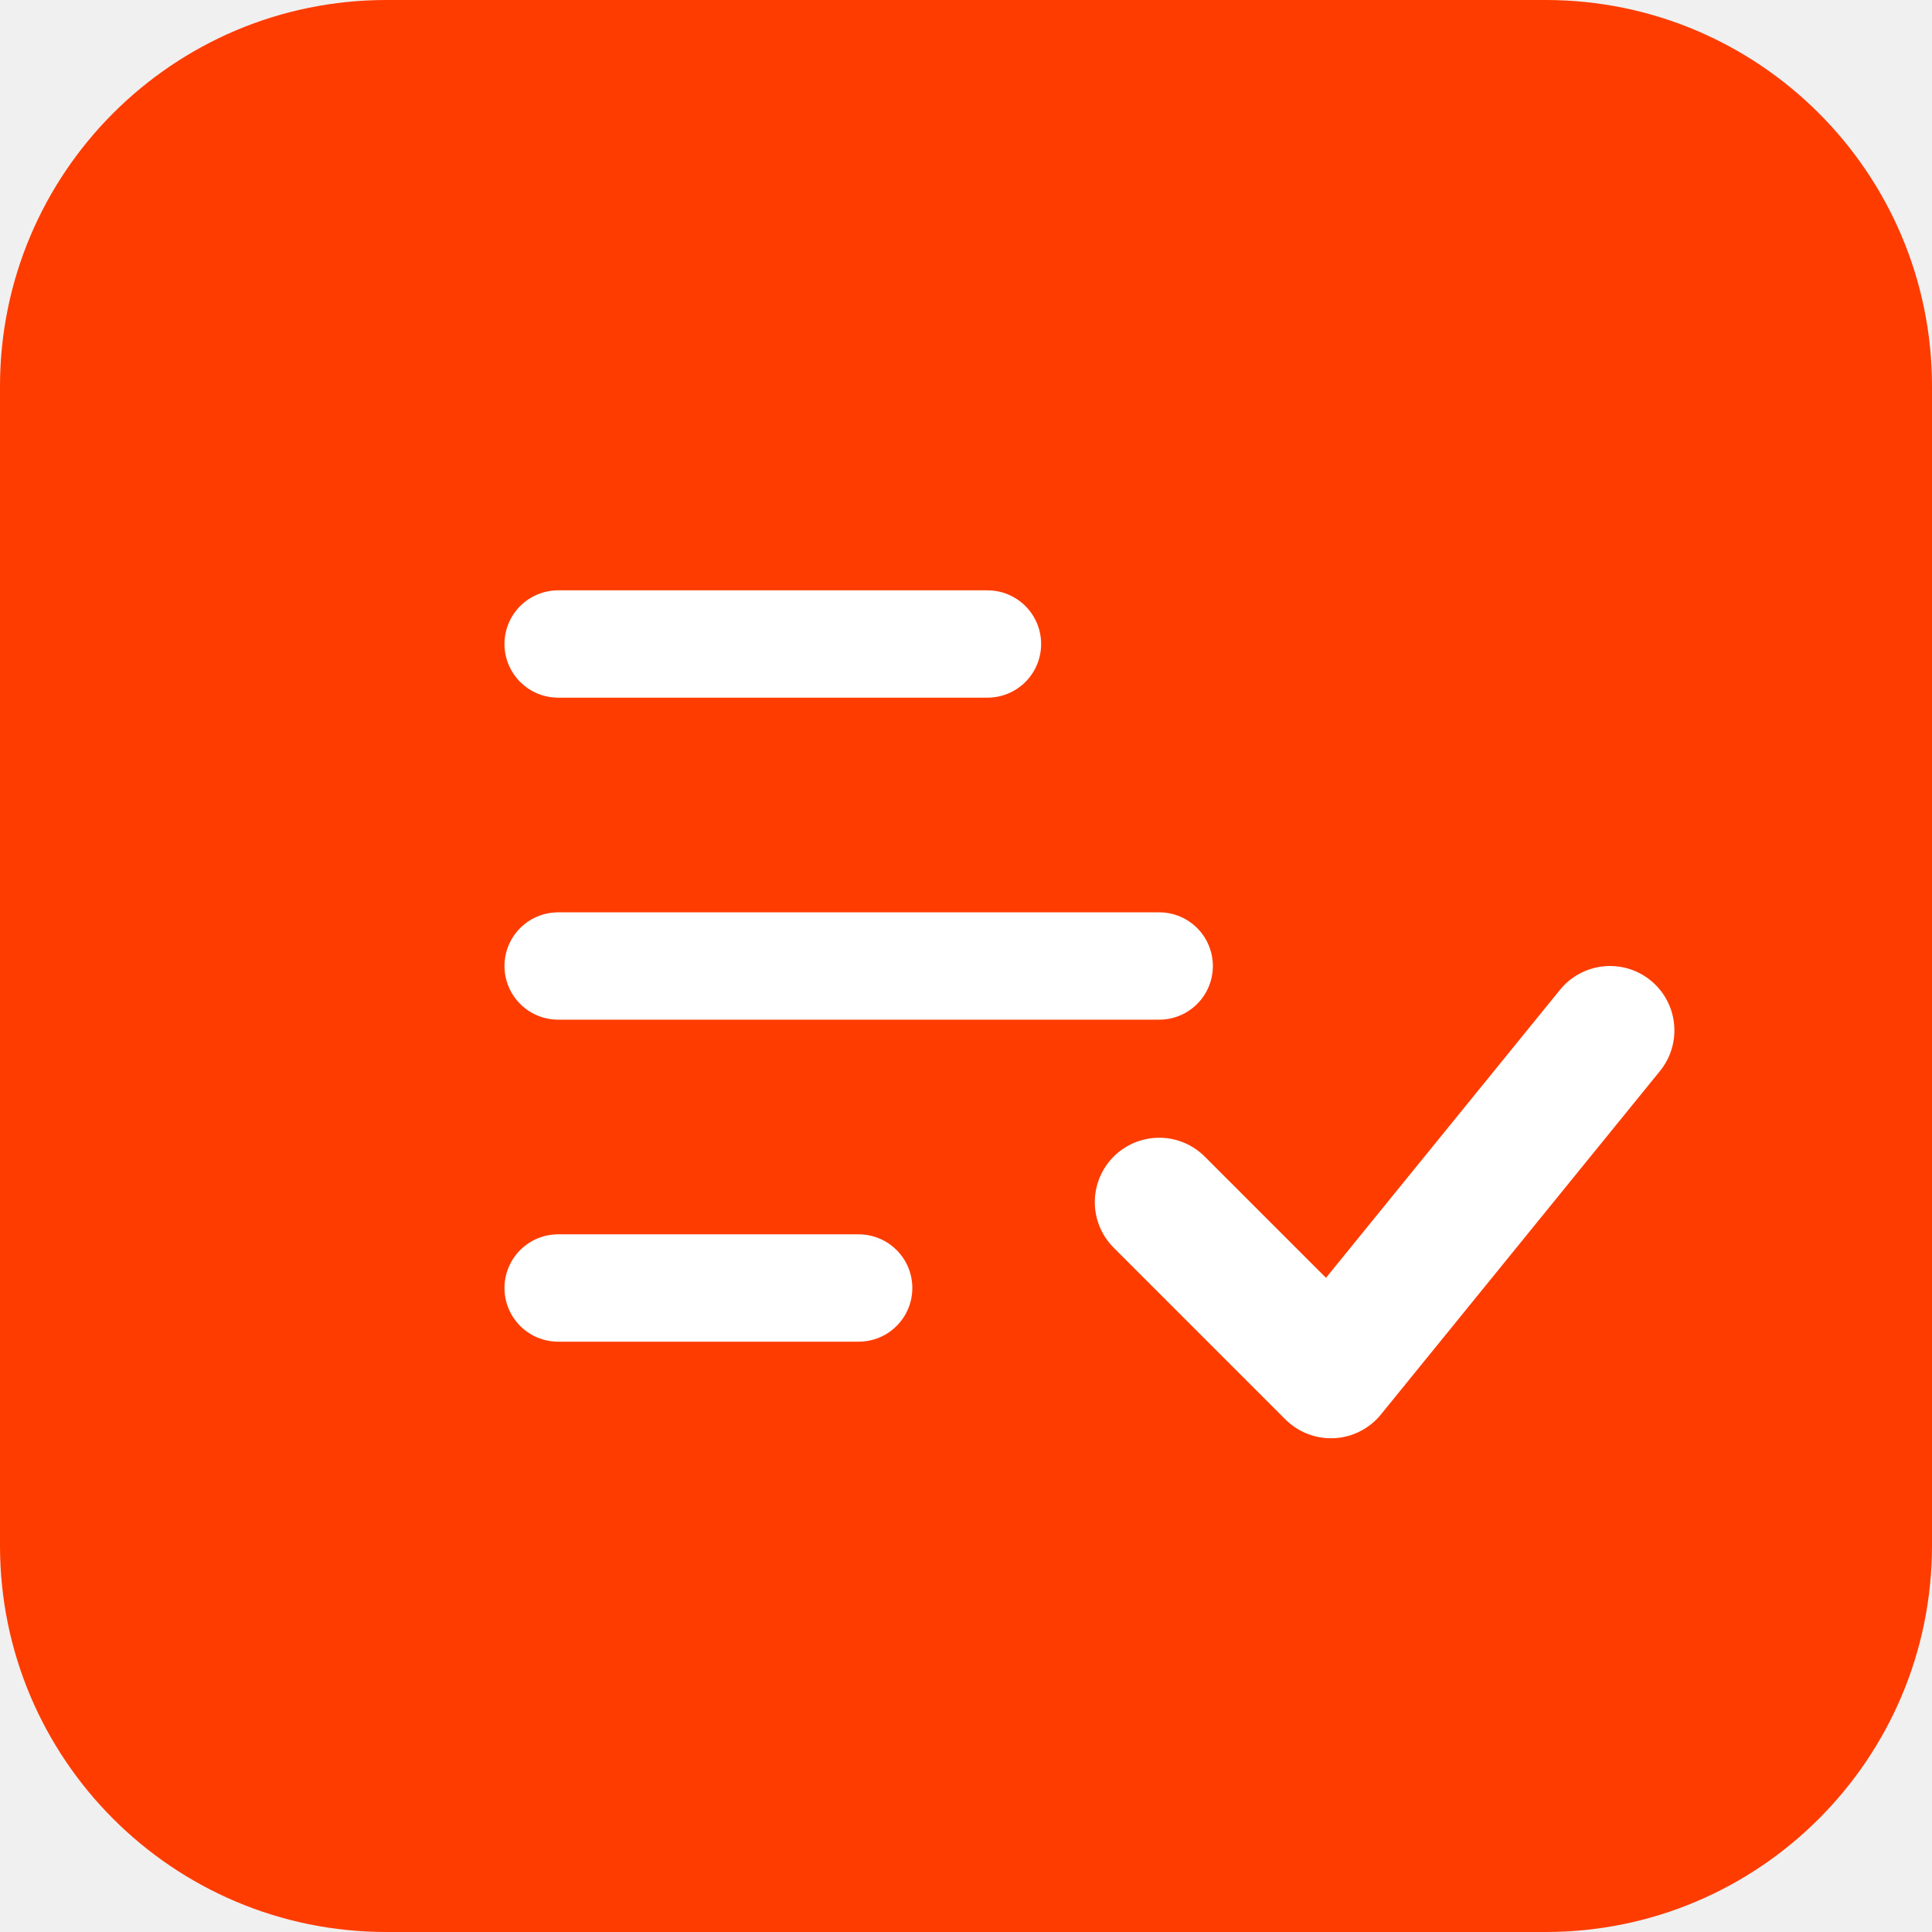
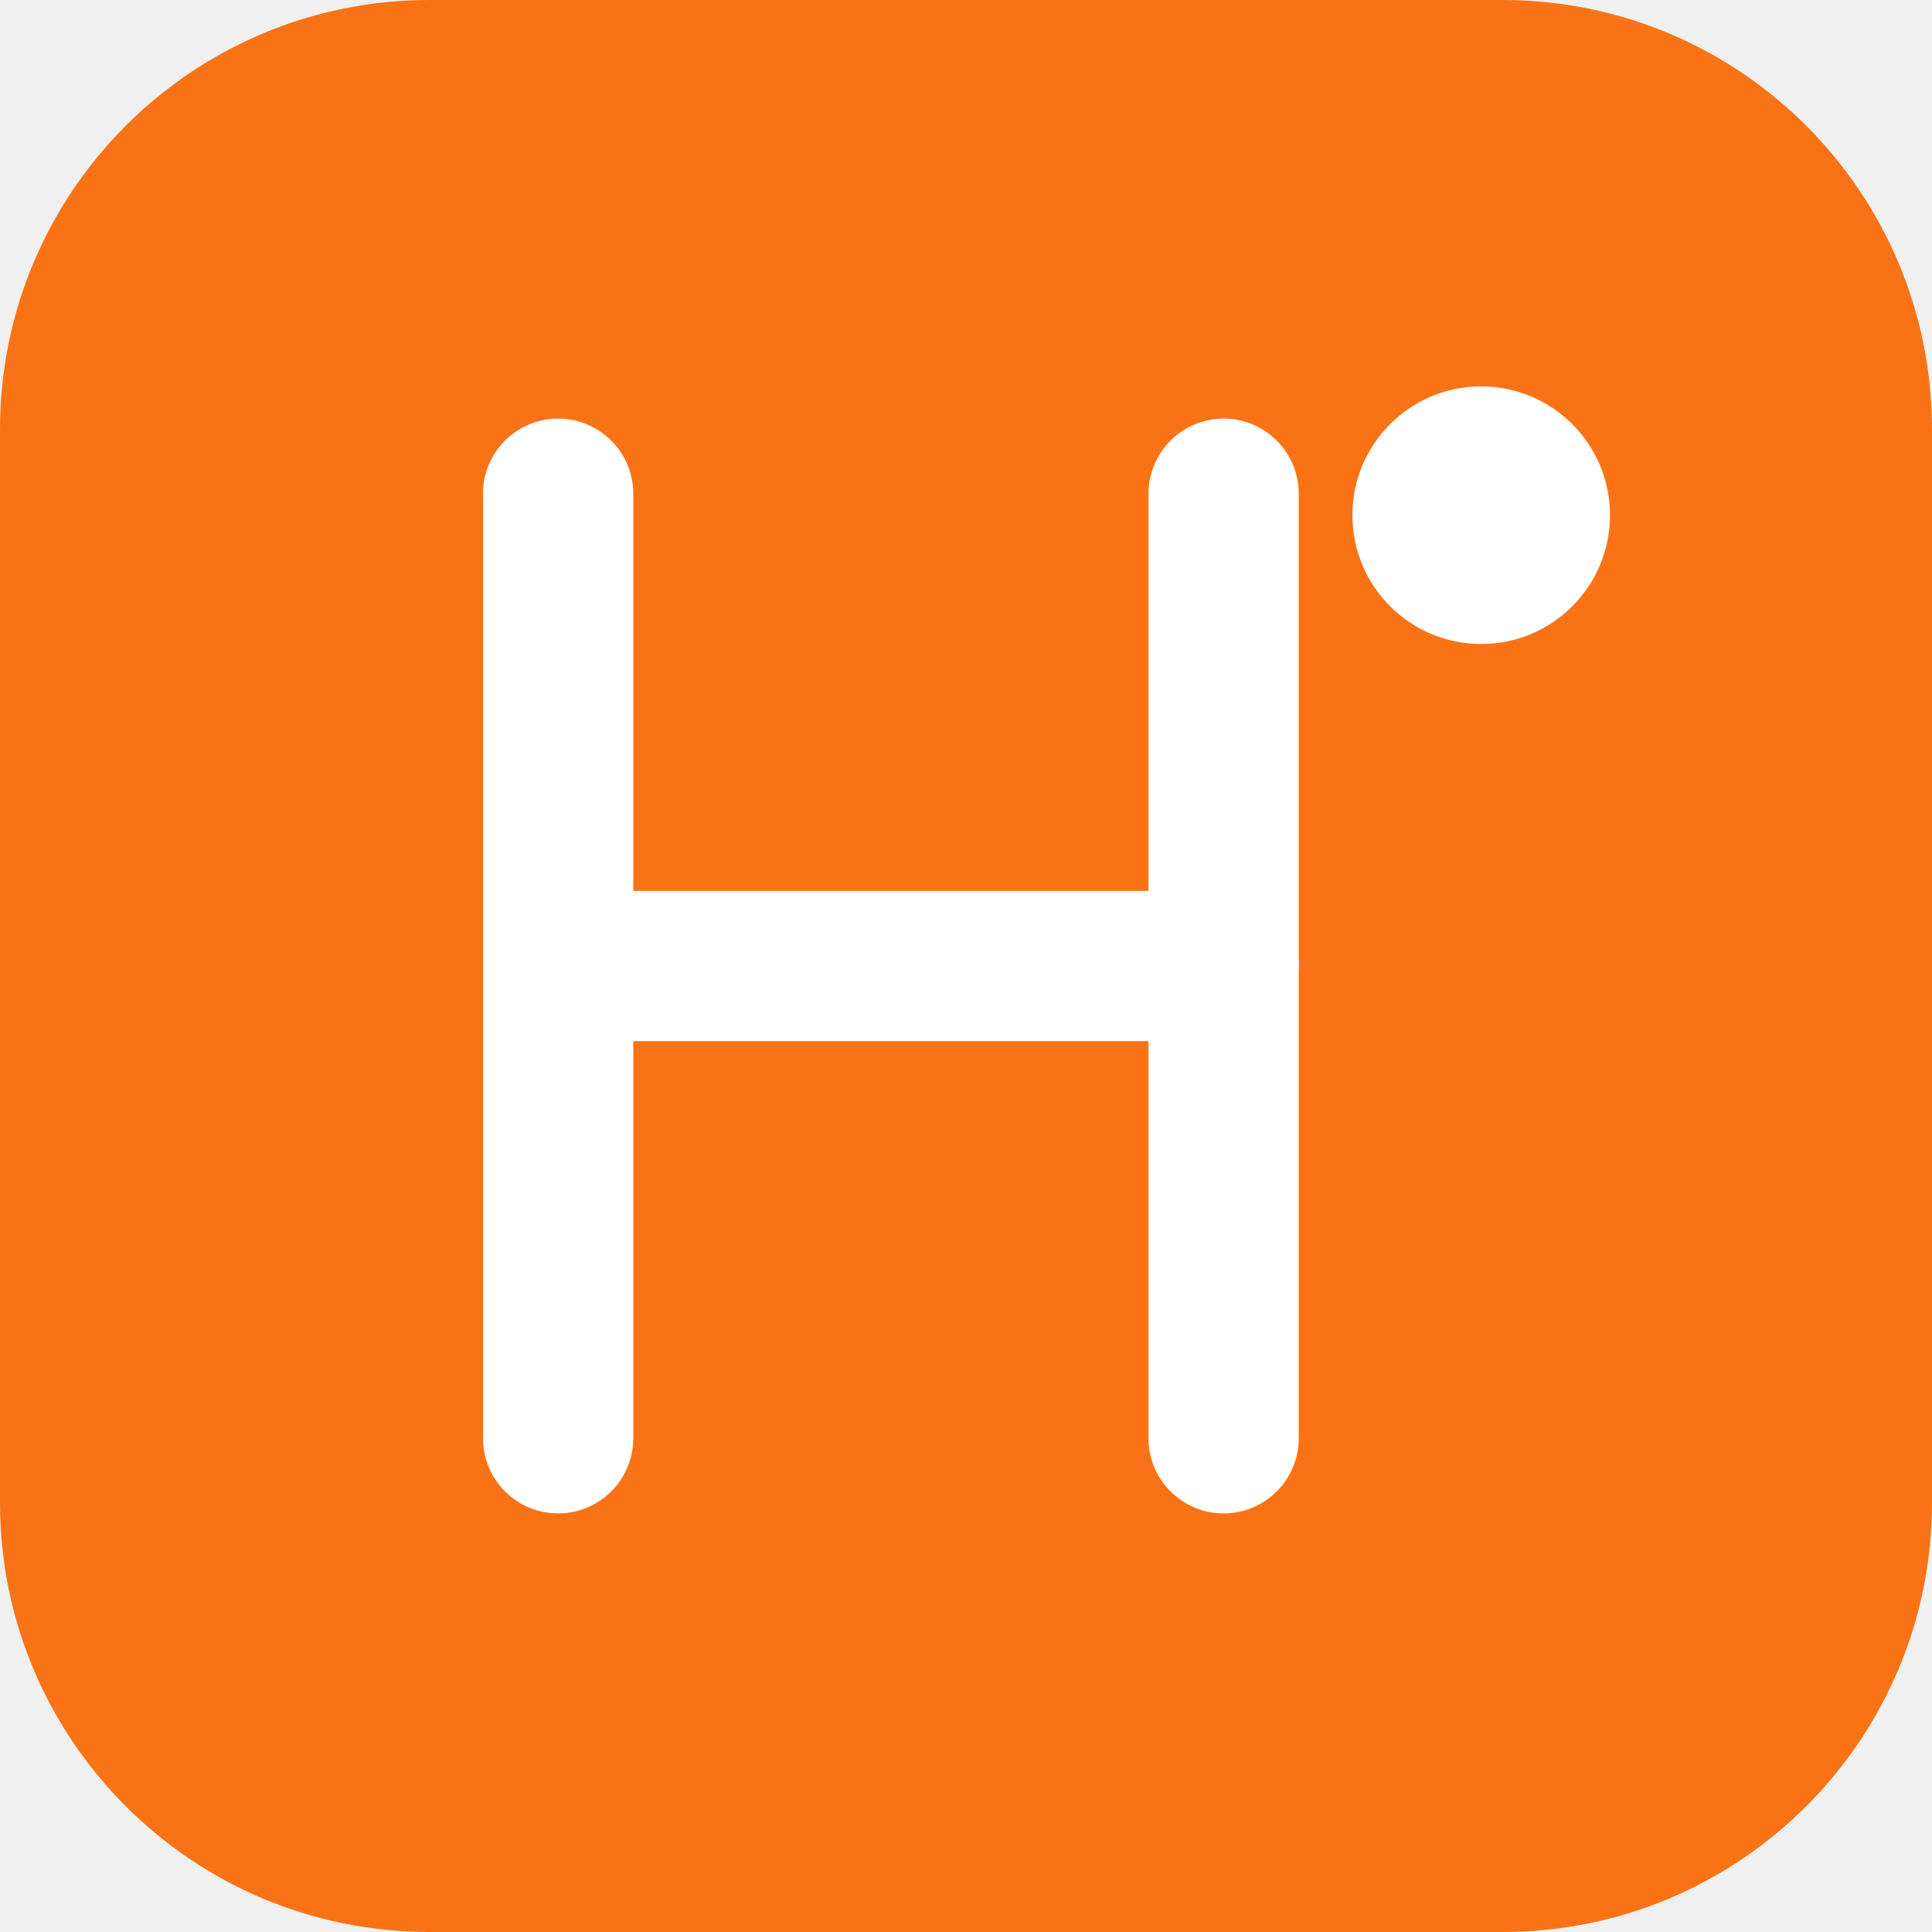
<svg xmlns="http://www.w3.org/2000/svg" width="180" height="180" viewBox="0 0 180 180" fill="none">
-   <rect width="180" height="180" rx="36" fill="#FF3C00" />
-   <path d="M52 60 H92" stroke="white" stroke-width="10" stroke-linecap="round" />
-   <path d="M52 90 H108" stroke="white" stroke-width="10" stroke-linecap="round" />
-   <path d="M52 120 H80" stroke="white" stroke-width="10" stroke-linecap="round" />
-   <path d="M108 112 L124 128 L150 96" stroke="white" stroke-width="12" stroke-linecap="round" stroke-linejoin="round" />
+   <rect width="180" height="180" rx="40" fill="#F97316" />
+   <path d="M52 46 V134" stroke="white" stroke-width="14" stroke-linecap="round" />
+   <path d="M114 46 V134" stroke="white" stroke-width="14" stroke-linecap="round" />
+   <path d="M52 90 H114" stroke="white" stroke-width="14" stroke-linecap="round" />
+   <circle cx="138" cy="48" r="12" fill="white" />
</svg>
